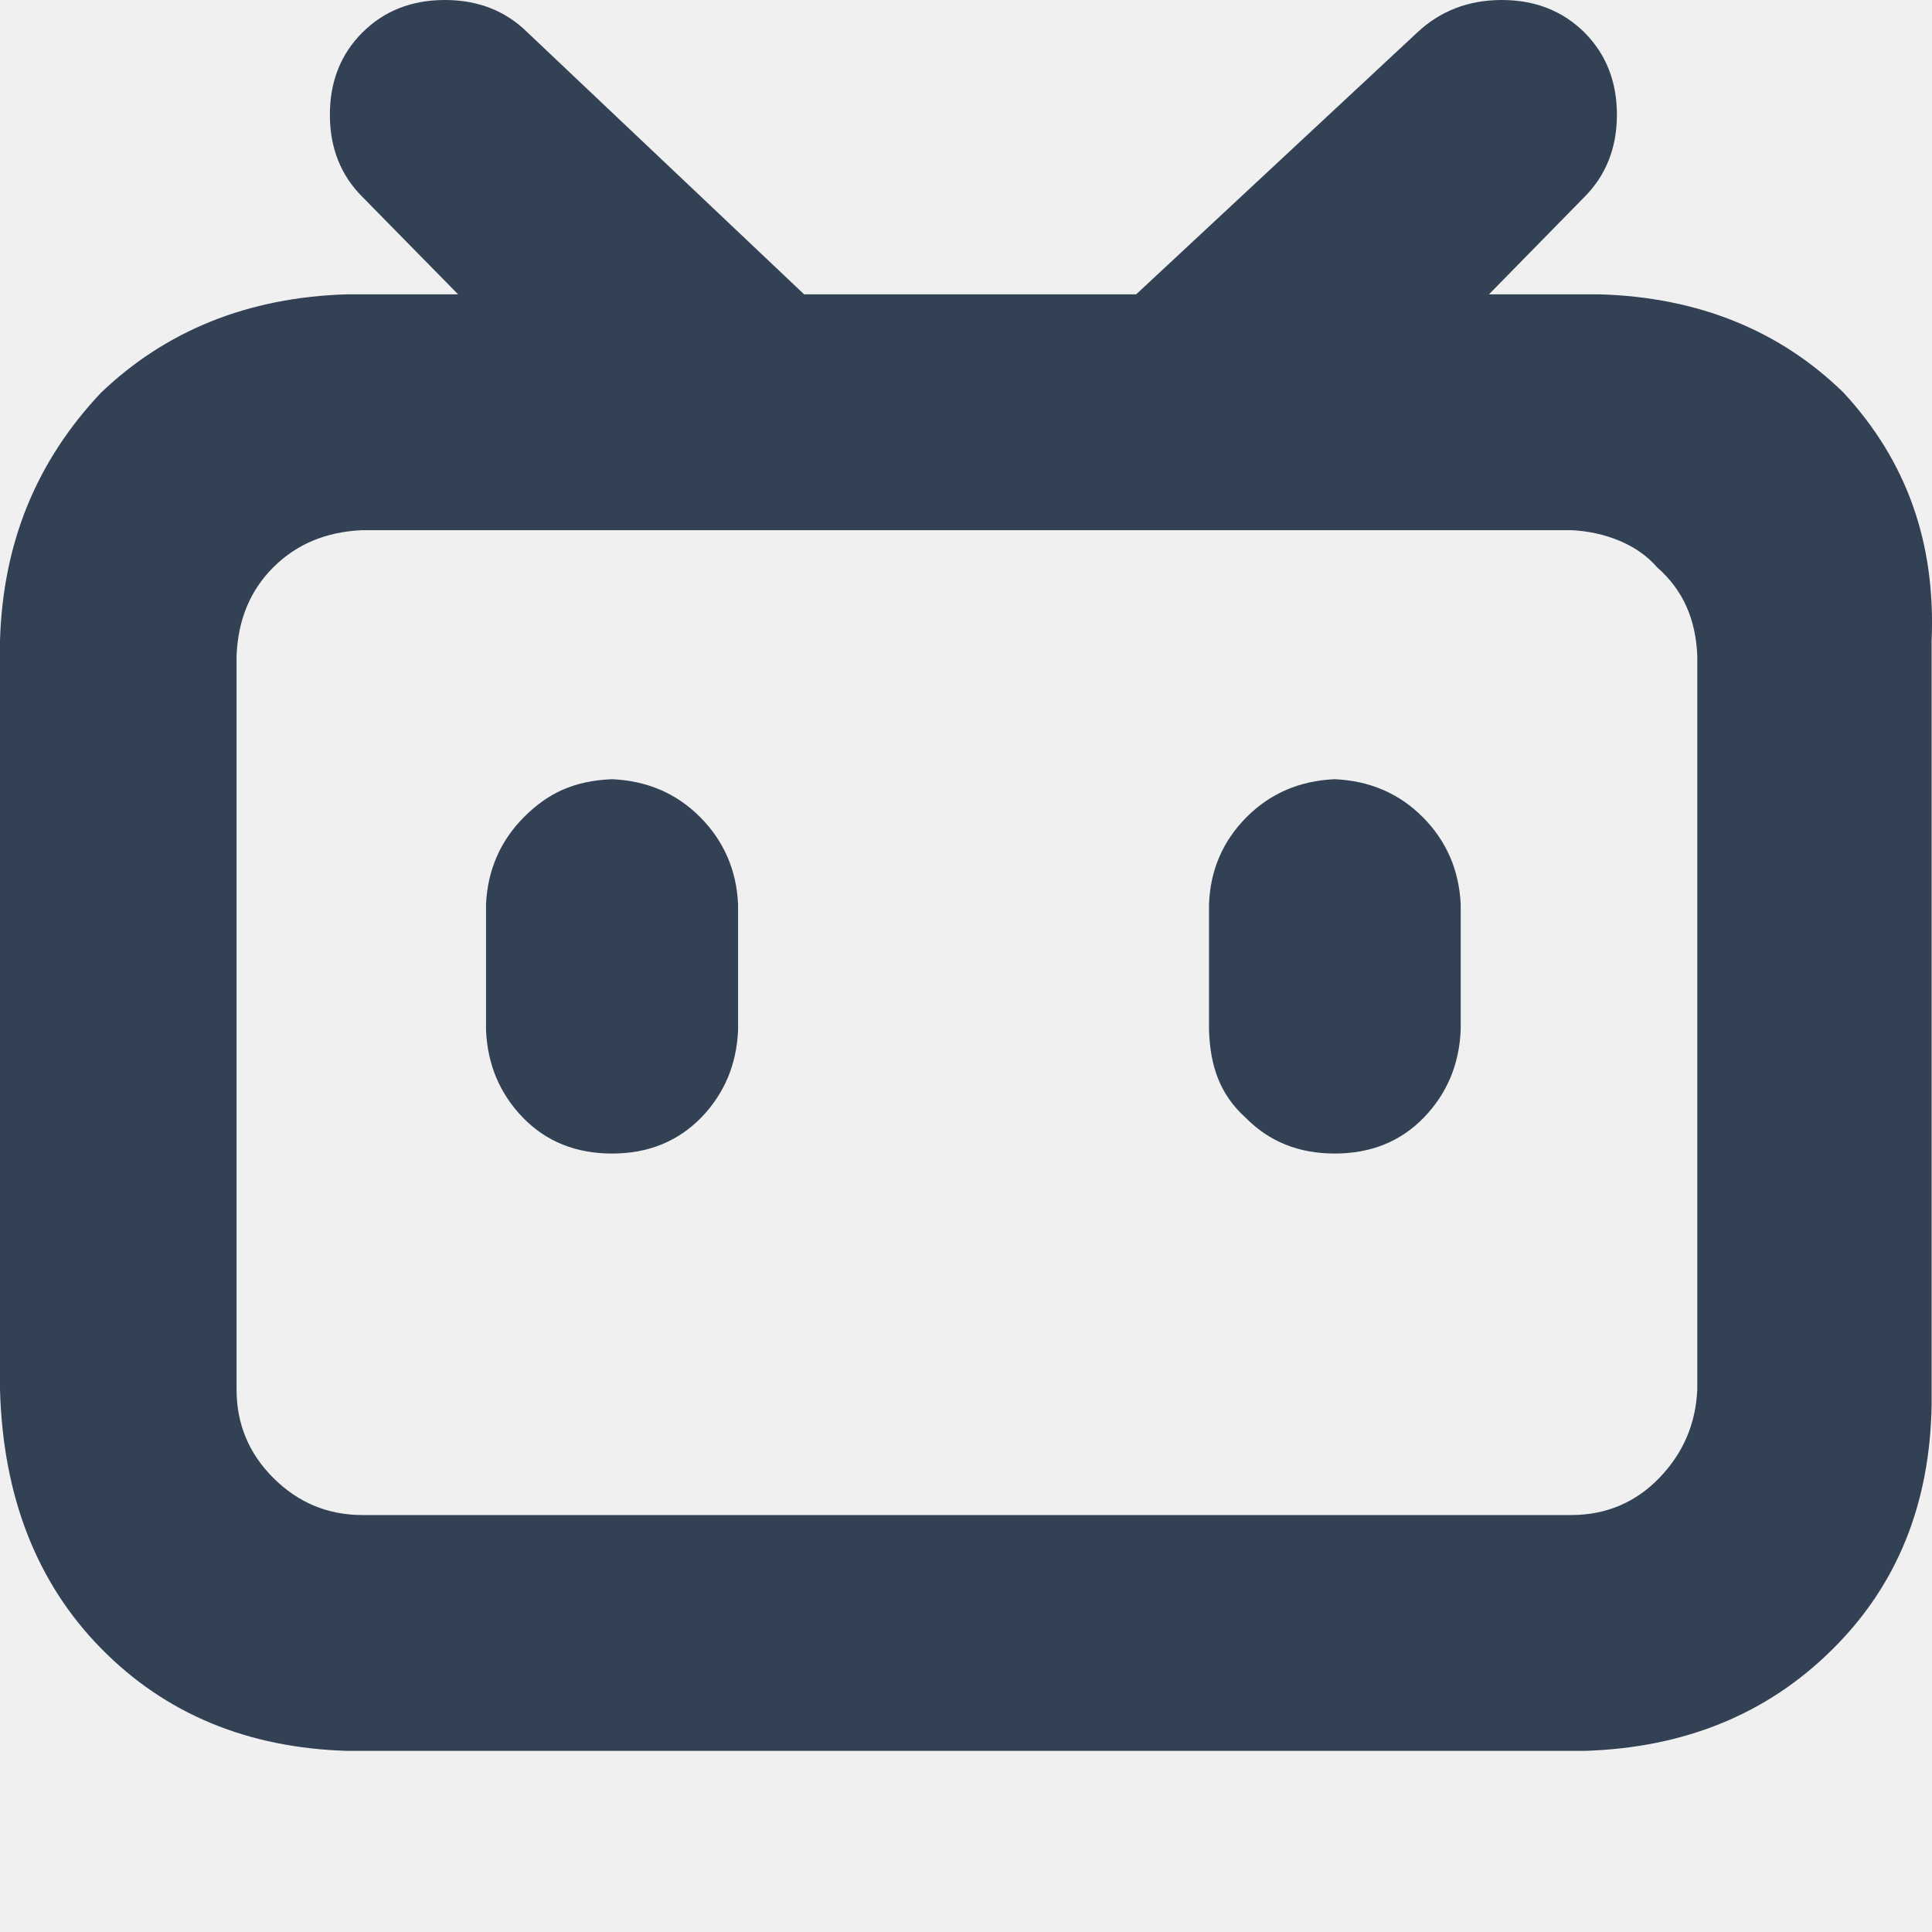
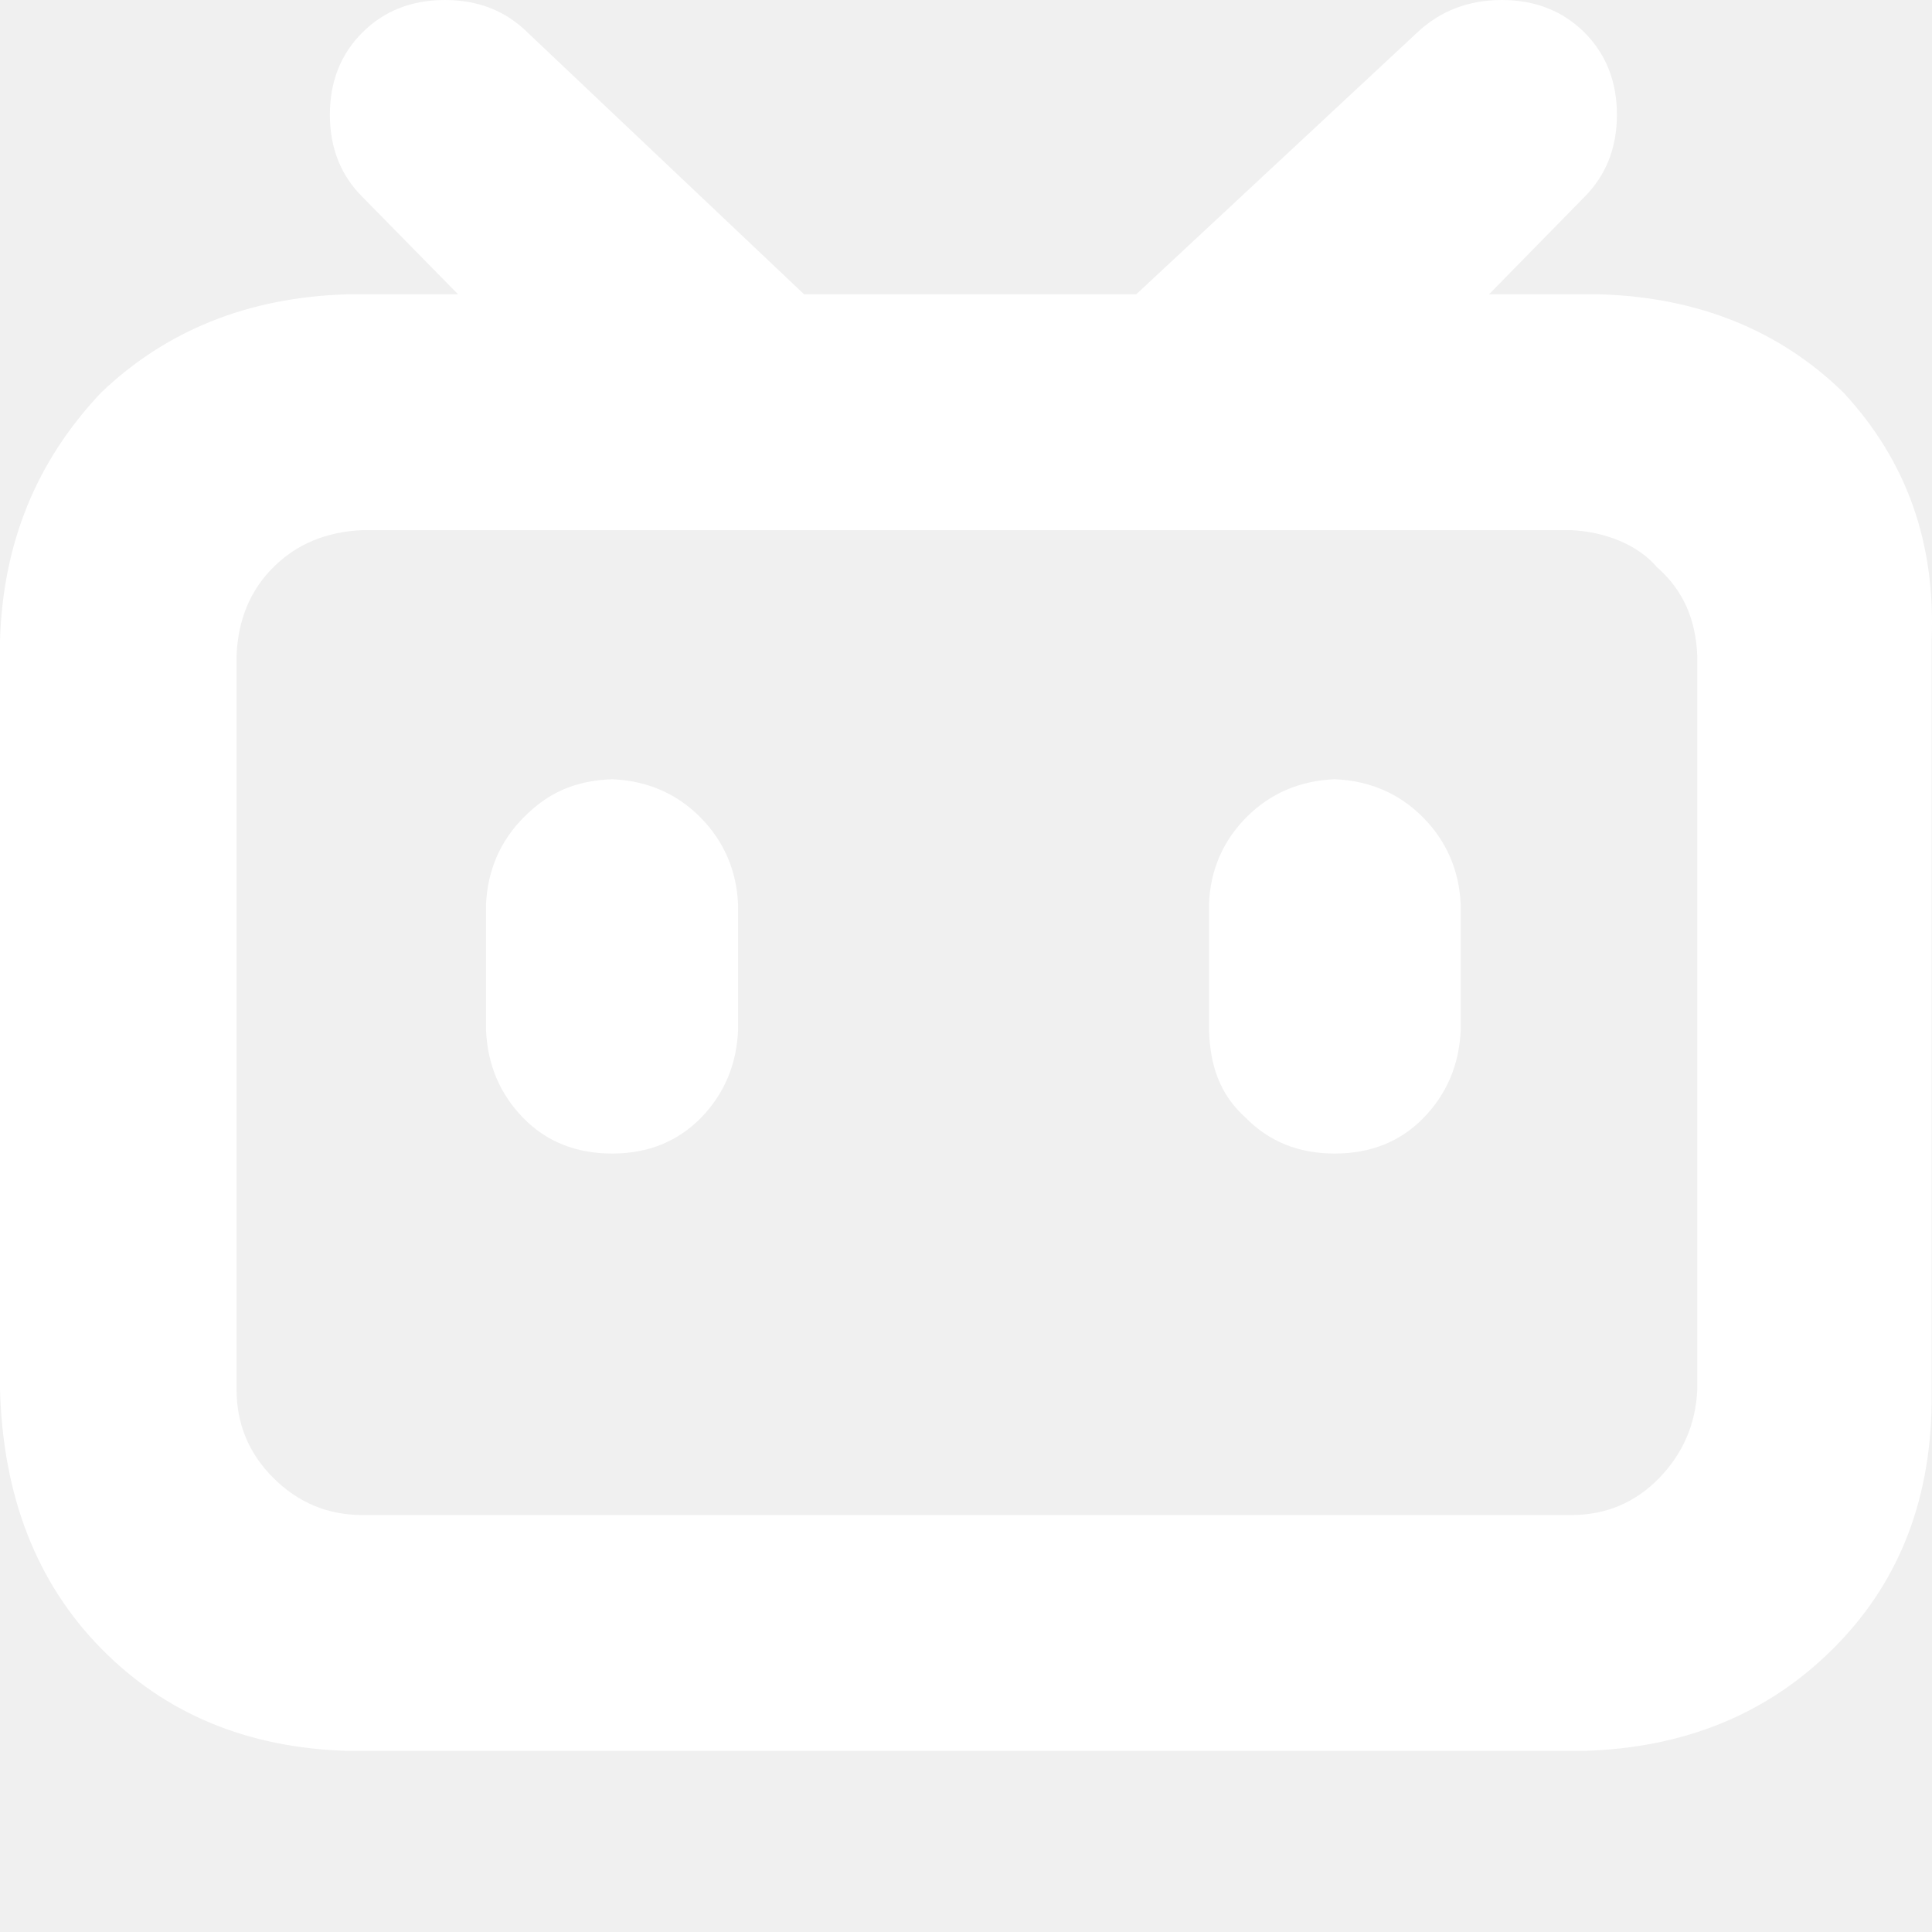
<svg xmlns="http://www.w3.org/2000/svg" viewBox="0 0 512 512">
-   <path d="M488.6 104.1C505.3 122.2 513 143.8 511.9 169.8V372.2C511.5 398.6 502.7 420.3 485.4 437.3C468.2 454.3 446.3 463.2 419.9 464H92.02C65.57 463.2 43.81 454.2 26.74 436.8C9.682 419.4 .767 396.5 0 368.2V169.8C.767 143.8 9.682 122.2 26.74 104.1C43.81 87.75 65.57 78.77 92.02 78H121.4L96.05 52.19C90.3 46.46 87.42 39.19 87.42 30.4C87.42 21.6 90.3 14.34 96.05 8.603C101.8 2.868 109.1 0 117.9 0C126.7 0 134 2.868 139.8 8.603L213.1 78H301.1L375.6 8.603C381.7 2.868 389.2 0 398 0C406.8 0 414.1 2.868 419.9 8.603C425.6 14.34 428.5 21.6 428.5 30.4C428.5 39.19 425.6 46.46 419.9 52.19L394.6 78L423.9 78C450.3 78.77 471.9 87.75 488.6 104.1H488.6zM449.8 173.8C449.4 164.2 446.1 156.4 439.1 150.3C433.9 144.2 425.1 140.9 416.4 140.5H96.05C86.46 140.9 78.6 144.2 72.47 150.3C66.33 156.4 63.07 164.2 62.69 173.8V368.2C62.69 377.4 65.95 385.2 72.47 391.7C78.99 398.2 86.85 401.5 96.05 401.5H416.4C425.6 401.5 433.4 398.2 439.7 391.7C446 385.2 449.4 377.4 449.8 368.2L449.8 173.8zM185.5 216.5C191.8 222.8 195.2 230.6 195.6 239.7V273C195.2 282.2 191.9 289.9 185.8 296.2C179.6 302.5 171.8 305.7 162.2 305.7C152.6 305.7 144.7 302.5 138.6 296.2C132.5 289.9 129.2 282.2 128.8 273V239.7C129.2 230.6 132.6 222.8 138.9 216.5C145.2 210.2 152.1 206.9 162.2 206.5C171.4 206.9 179.2 210.2 185.5 216.5H185.5zM377 216.5C383.3 222.8 386.7 230.6 387.1 239.7V273C386.7 282.2 383.4 289.9 377.3 296.2C371.2 302.5 363.3 305.7 353.7 305.7C344.1 305.7 336.3 302.5 330.1 296.2C323.1 289.9 320.7 282.2 320.4 273V239.7C320.7 230.6 324.1 222.8 330.4 216.5C336.7 210.2 344.5 206.9 353.7 206.5C362.9 206.9 370.7 210.2 377 216.5H377z" fill="#334155" />
+   <path d="M488.6 104.1C505.3 122.2 513 143.8 511.9 169.8V372.2C511.5 398.6 502.7 420.3 485.4 437.3C468.2 454.3 446.3 463.2 419.9 464H92.02C65.57 463.2 43.81 454.2 26.74 436.8C9.682 419.4 .767 396.5 0 368.2V169.8C.767 143.8 9.682 122.2 26.74 104.1C43.81 87.75 65.57 78.77 92.02 78H121.4L96.05 52.19C90.3 46.46 87.42 39.19 87.42 30.4C87.42 21.6 90.3 14.34 96.05 8.603C101.8 2.868 109.1 0 117.9 0C126.7 0 134 2.868 139.8 8.603L213.1 78H301.1L375.6 8.603C381.7 2.868 389.2 0 398 0C406.8 0 414.1 2.868 419.9 8.603C425.6 14.34 428.5 21.6 428.5 30.4C428.5 39.19 425.6 46.46 419.9 52.19L394.6 78L423.9 78C450.3 78.77 471.9 87.75 488.6 104.1H488.6zM449.8 173.8C449.4 164.2 446.1 156.4 439.1 150.3C433.9 144.2 425.1 140.9 416.4 140.5H96.05C86.46 140.9 78.6 144.2 72.47 150.3C66.33 156.4 63.07 164.2 62.69 173.8V368.2C62.69 377.4 65.95 385.2 72.47 391.7C78.99 398.2 86.85 401.5 96.05 401.5H416.4C425.6 401.5 433.4 398.2 439.7 391.7C446 385.2 449.4 377.4 449.8 368.2L449.8 173.8zM185.5 216.5C191.8 222.8 195.2 230.6 195.6 239.7V273C195.2 282.2 191.9 289.9 185.8 296.2C179.6 302.5 171.8 305.7 162.2 305.7C152.6 305.7 144.7 302.5 138.6 296.2C132.5 289.9 129.2 282.2 128.8 273V239.7C129.2 230.6 132.6 222.8 138.9 216.5C145.2 210.2 152.1 206.9 162.2 206.5C171.4 206.9 179.2 210.2 185.5 216.5H185.5zM377 216.5C383.3 222.8 386.7 230.6 387.1 239.7V273C386.7 282.2 383.4 289.9 377.3 296.2C371.2 302.5 363.3 305.7 353.7 305.7C344.1 305.7 336.3 302.5 330.1 296.2C323.1 289.9 320.7 282.2 320.4 273V239.7C320.7 230.6 324.1 222.8 330.4 216.5C336.7 210.2 344.5 206.9 353.7 206.5C362.9 206.9 370.7 210.2 377 216.5H377z" fill="#ffffff" />
</svg>
